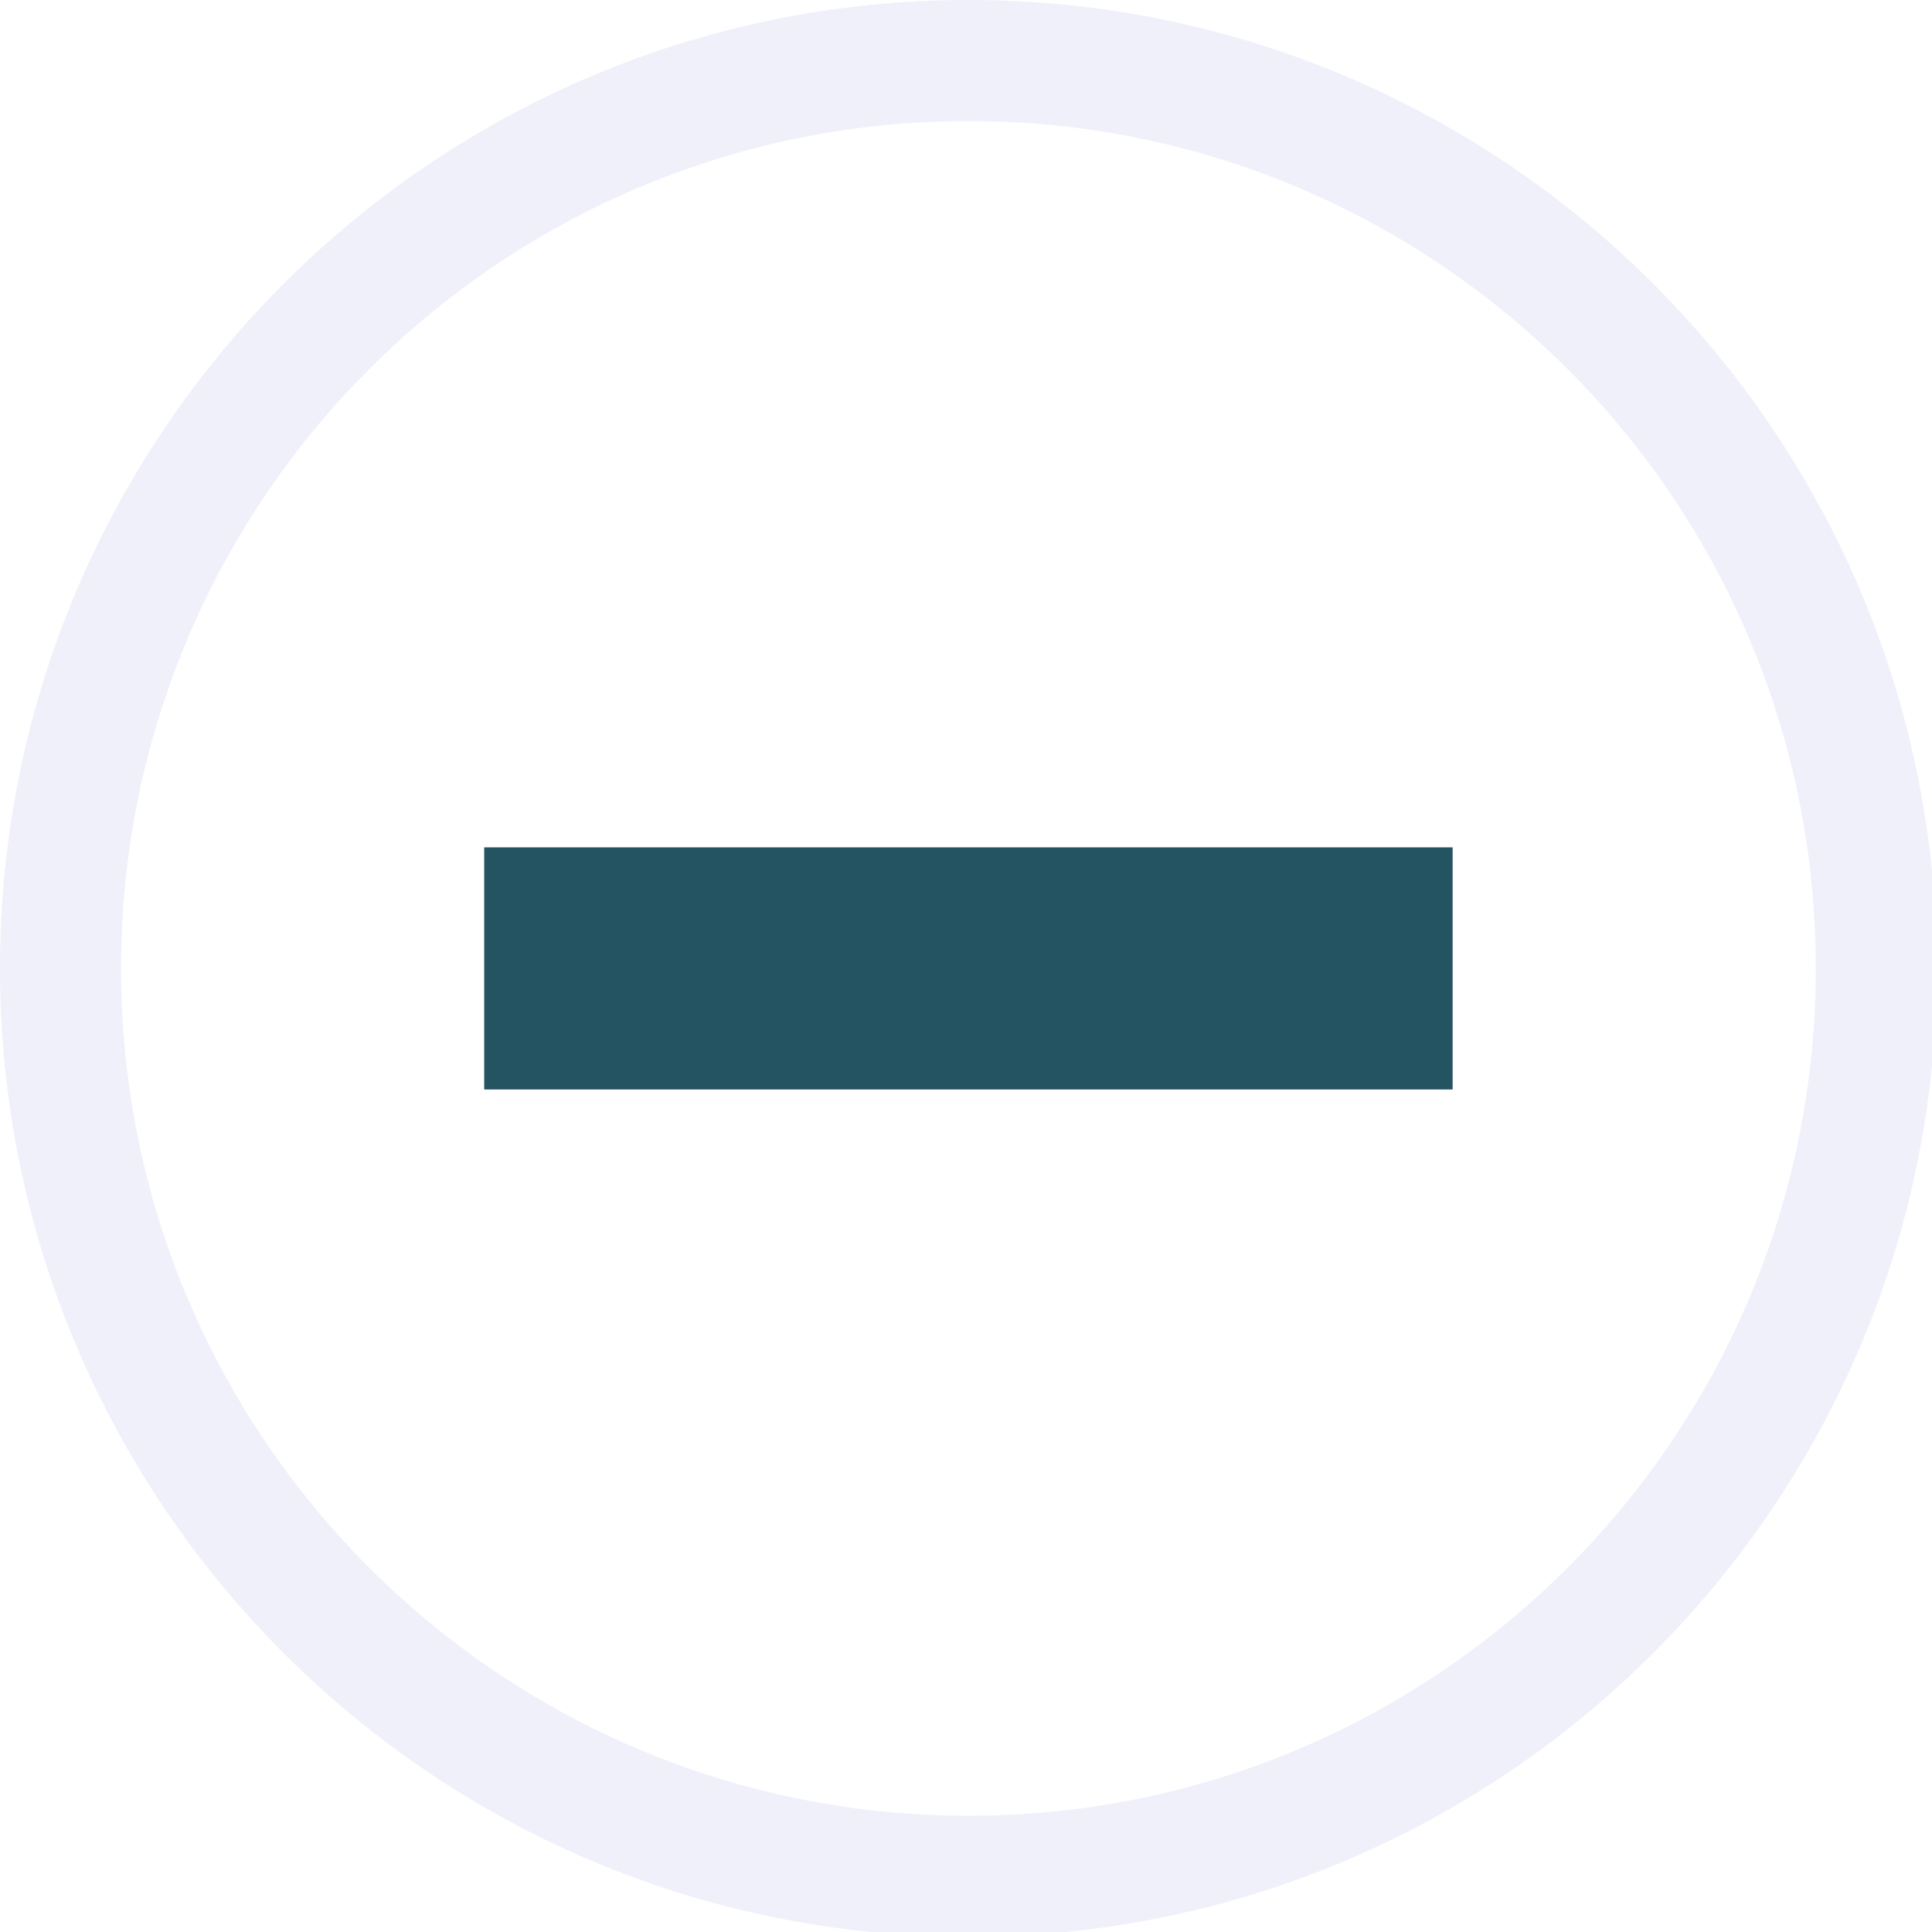
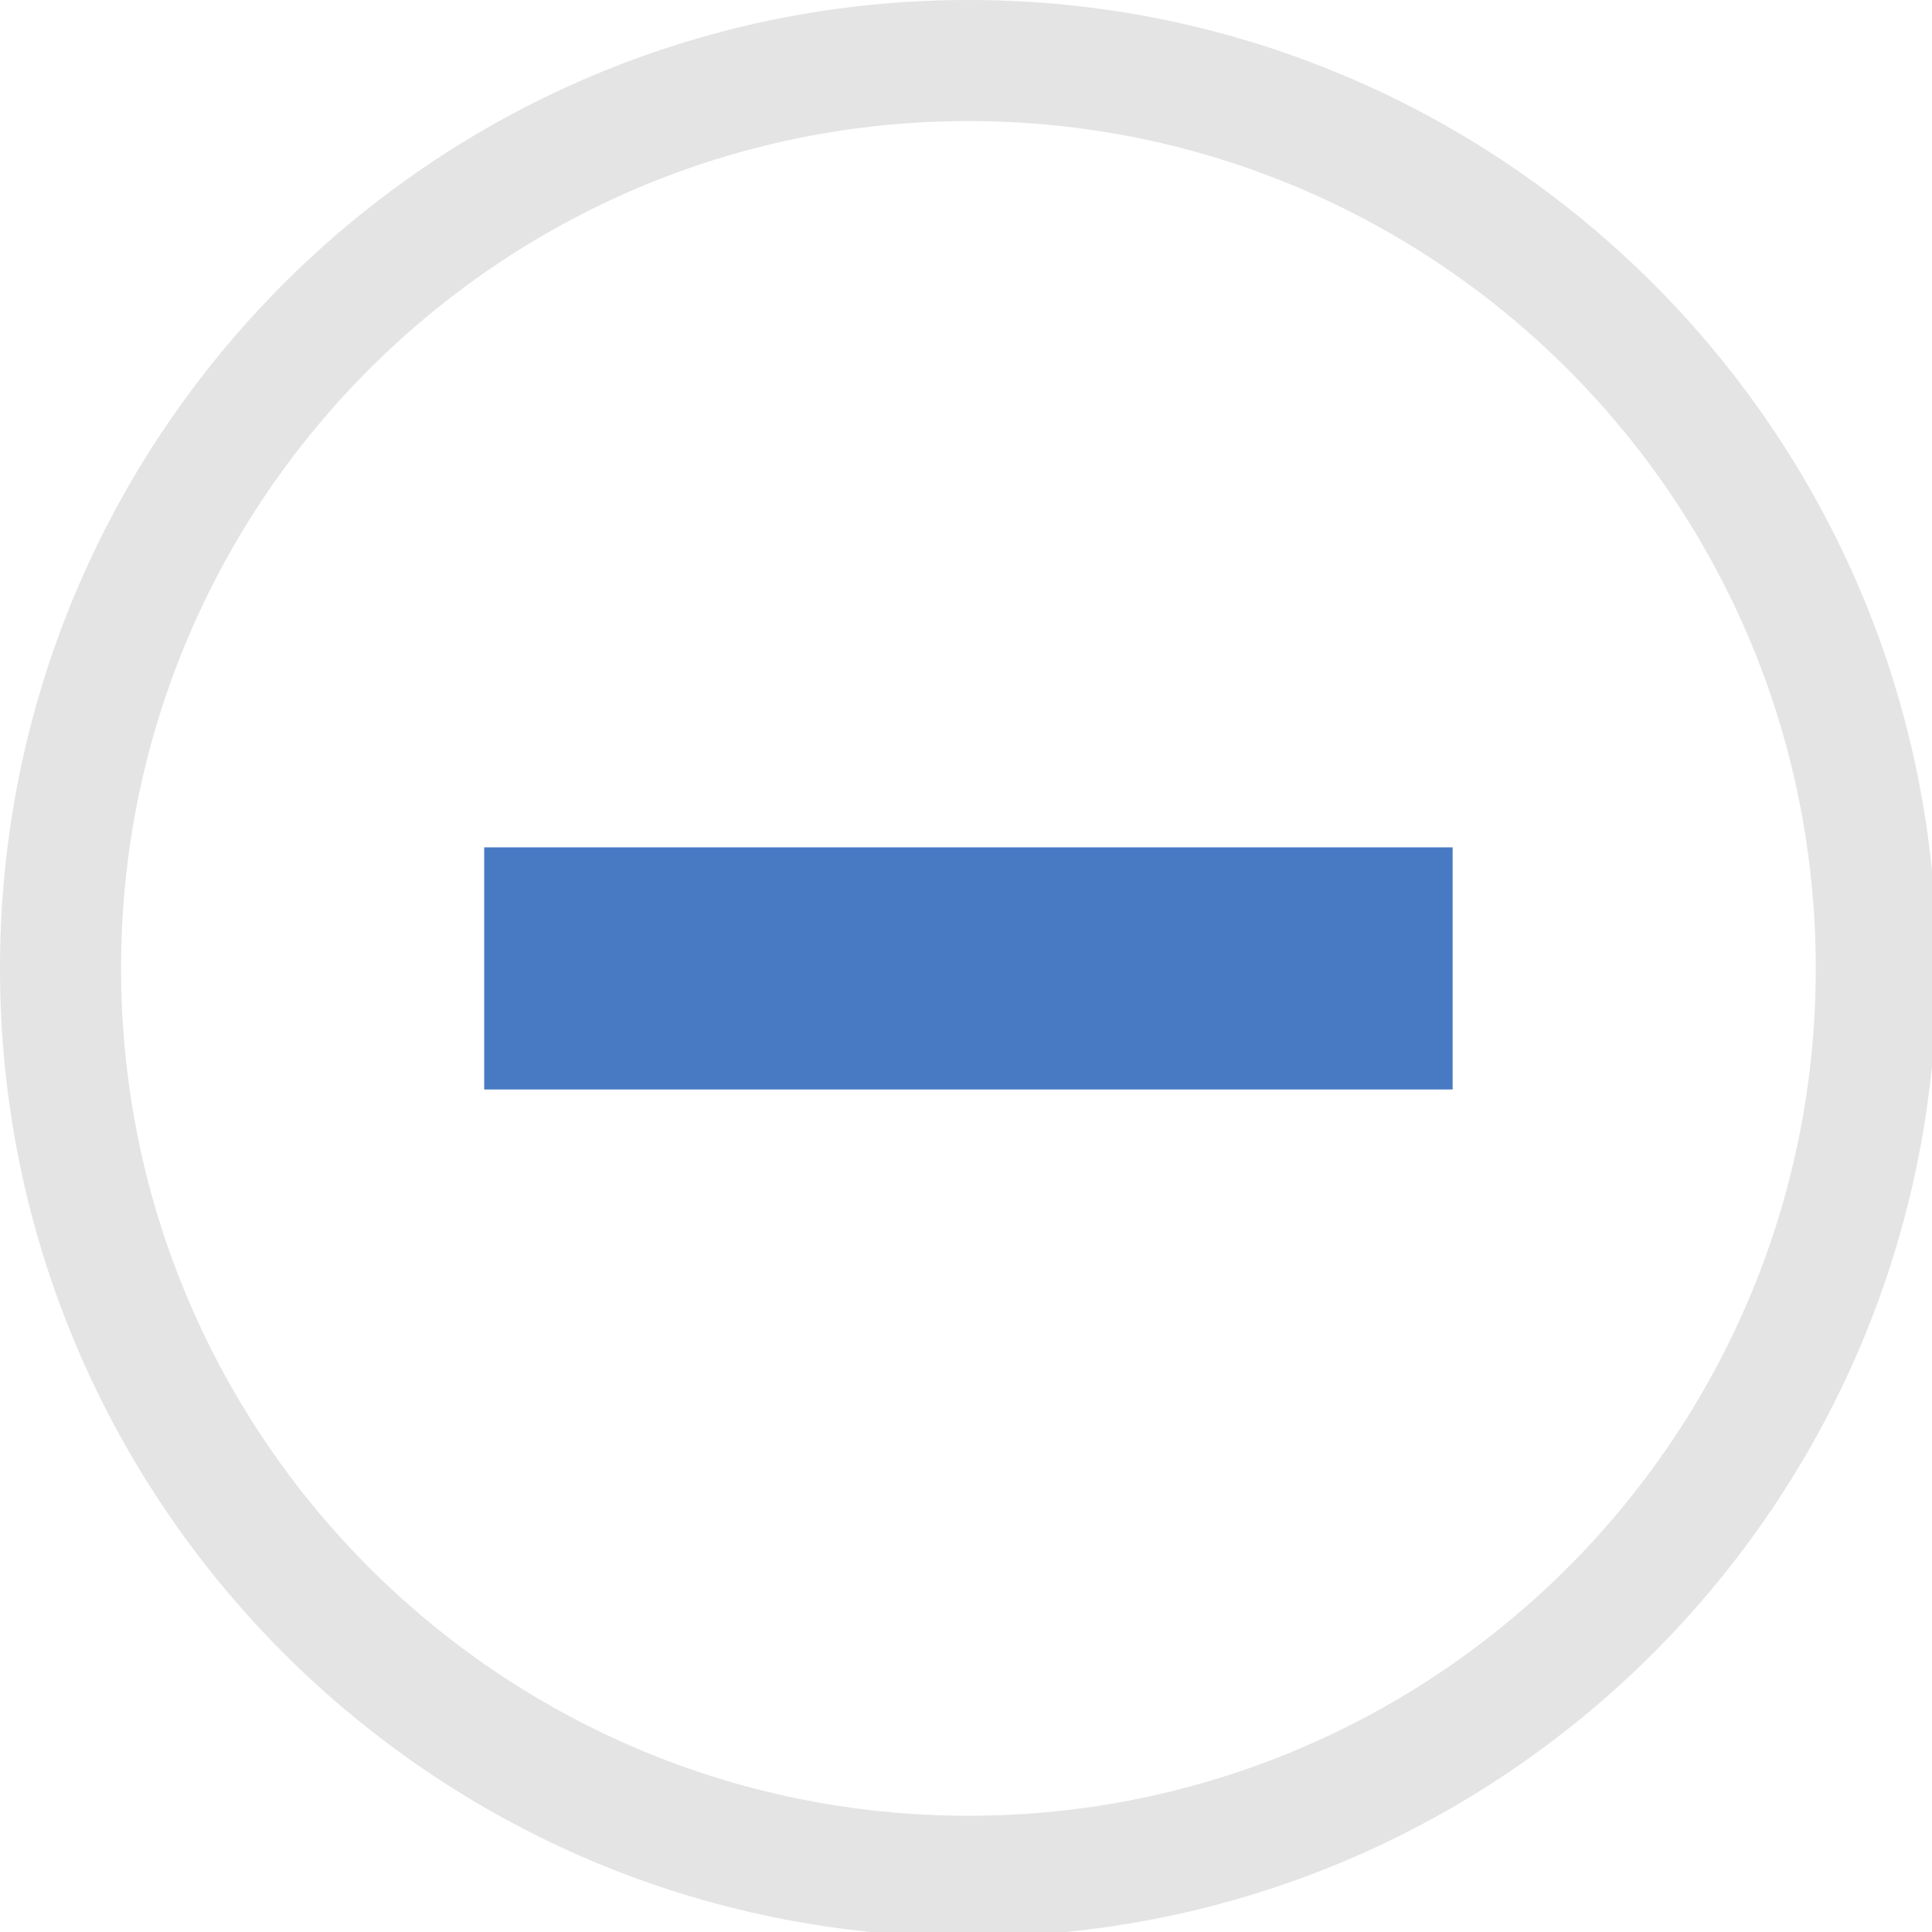
<svg xmlns="http://www.w3.org/2000/svg" width="133pt" height="133pt" viewBox="0 0 133 133" version="1.1">
  <g id="surface1">
-     <path style=" stroke:none;fill-rule:nonzero;fill:#e6e6fa;fill-opacity:0.5;" d="M 66.668 0 C 29.852 0 0 29.852 0 66.668 C 0 103.484 29.852 133.332 66.668 133.332 C 103.484 133.332 133.332 103.484 133.332 66.668 C 133.332 29.852 103.484 0 66.668 0 Z M 66.668 8.332 C 98.895 8.332 125 34.441 125 66.668 C 125 98.895 98.895 125 66.668 125 C 34.441 125 8.332 98.895 8.332 66.668 C 8.332 34.441 34.441 8.332 66.668 8.332 Z M 66.668 8.332 " />
-     <path style=" stroke:none;fill-rule:nonzero;fill:#e6e6fa;fill-opacity:0.15;" d="M 66.668 0 C 29.852 0 0 29.852 0 66.668 C 0 103.484 29.852 133.332 66.668 133.332 C 103.484 133.332 133.332 103.484 133.332 66.668 C 133.332 29.852 103.484 0 66.668 0 Z M 66.668 8.332 C 98.895 8.332 125 34.441 125 66.668 C 125 98.895 98.895 125 66.668 125 C 34.441 125 8.332 98.895 8.332 66.668 C 8.332 34.441 34.441 8.332 66.668 8.332 Z M 66.668 8.332 " />
-     <path style=" stroke:none;fill-rule:nonzero;fill:#245361;fill-opacity:1;" d="M 33.332 58.332 L 100 58.332 L 100 75 L 33.332 75 Z M 33.332 58.332 " />
+     <path style=" stroke:none;fill-rule:nonzero;fill:#d1d1d1;fill-opacity:0.5;" d="M 66.668 0 C 29.852 0 0 29.852 0 66.668 C 0 103.484 29.852 133.332 66.668 133.332 C 103.484 133.332 133.332 103.484 133.332 66.668 C 133.332 29.852 103.484 0 66.668 0 Z M 66.668 8.332 C 98.895 8.332 125 34.441 125 66.668 C 125 98.895 98.895 125 66.668 125 C 34.441 125 8.332 98.895 8.332 66.668 C 8.332 34.441 34.441 8.332 66.668 8.332 Z M 66.668 8.332 " />
+     <path style=" stroke:none;fill-rule:nonzero;fill:#d1d1d1;fill-opacity:0.15;" d="M 66.668 0 C 29.852 0 0 29.852 0 66.668 C 0 103.484 29.852 133.332 66.668 133.332 C 103.484 133.332 133.332 103.484 133.332 66.668 C 133.332 29.852 103.484 0 66.668 0 Z M 66.668 8.332 C 98.895 8.332 125 34.441 125 66.668 C 125 98.895 98.895 125 66.668 125 C 34.441 125 8.332 98.895 8.332 66.668 C 8.332 34.441 34.441 8.332 66.668 8.332 Z M 66.668 8.332 " />
+     <path style=" stroke:none;fill-rule:nonzero;fill:#477ac2;fill-opacity:1;" d="M 33.332 58.332 L 100 58.332 L 100 75 L 33.332 75 Z M 33.332 58.332 " />
  </g>
</svg>
